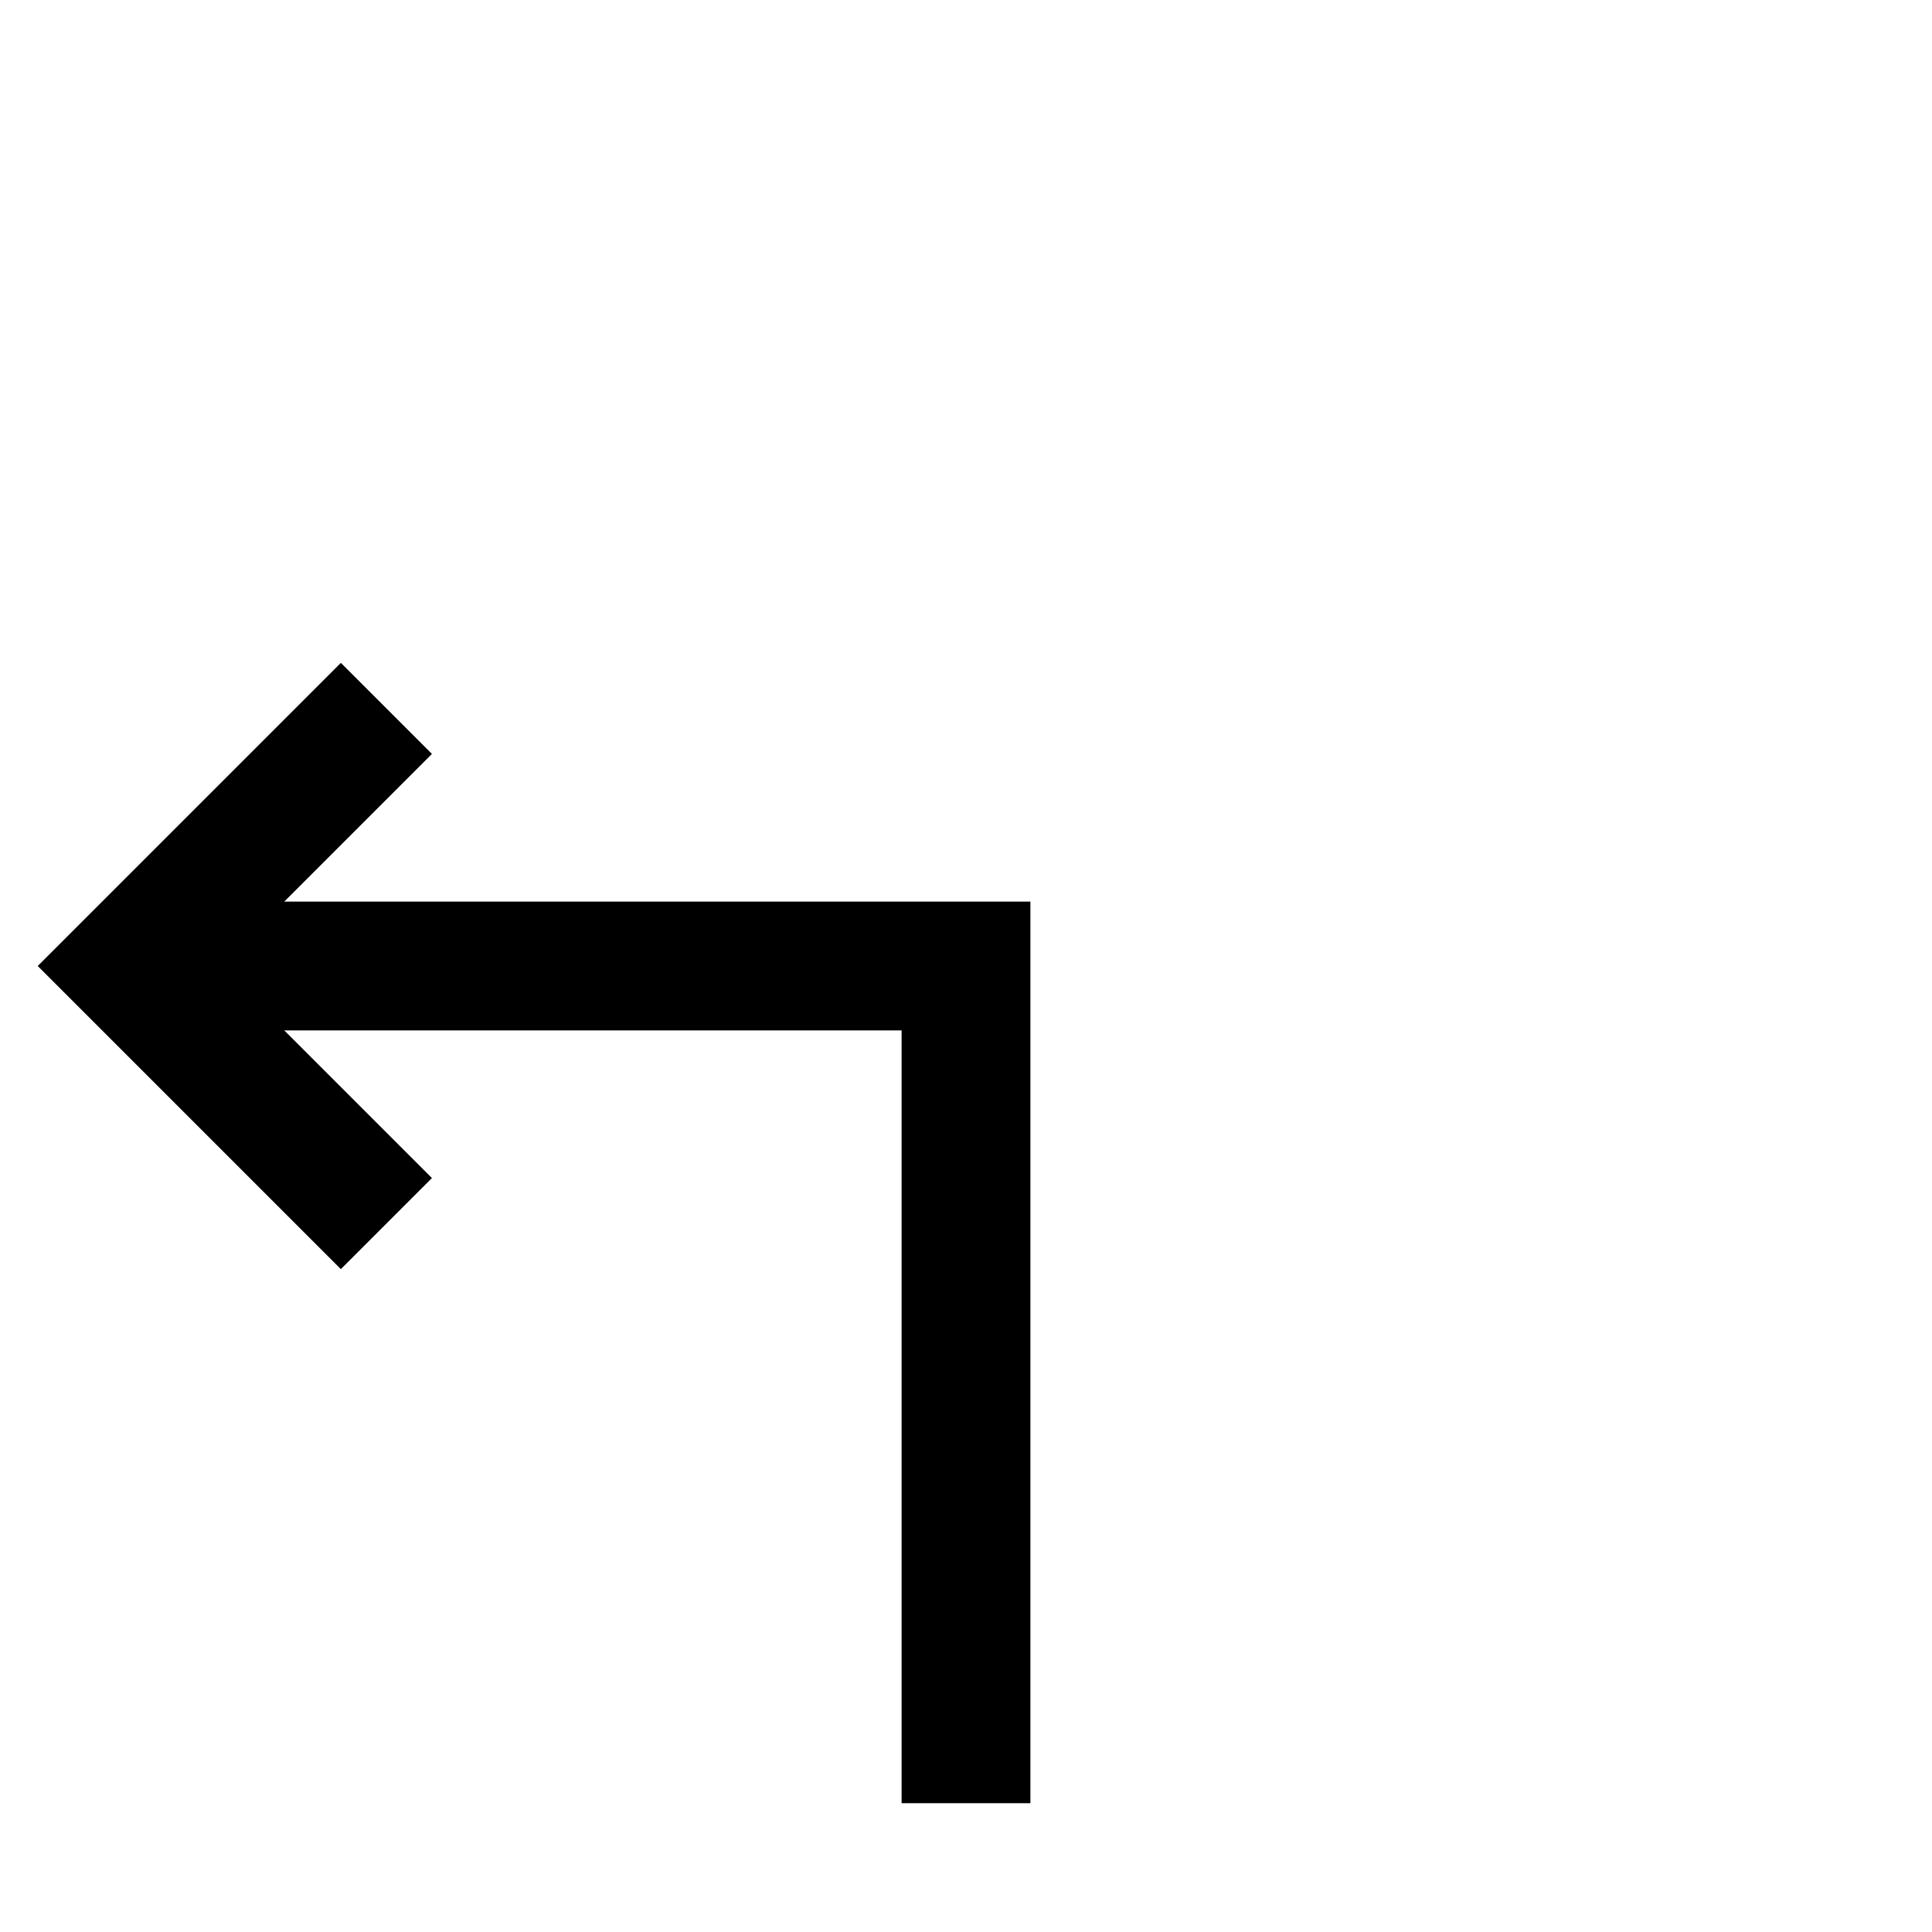
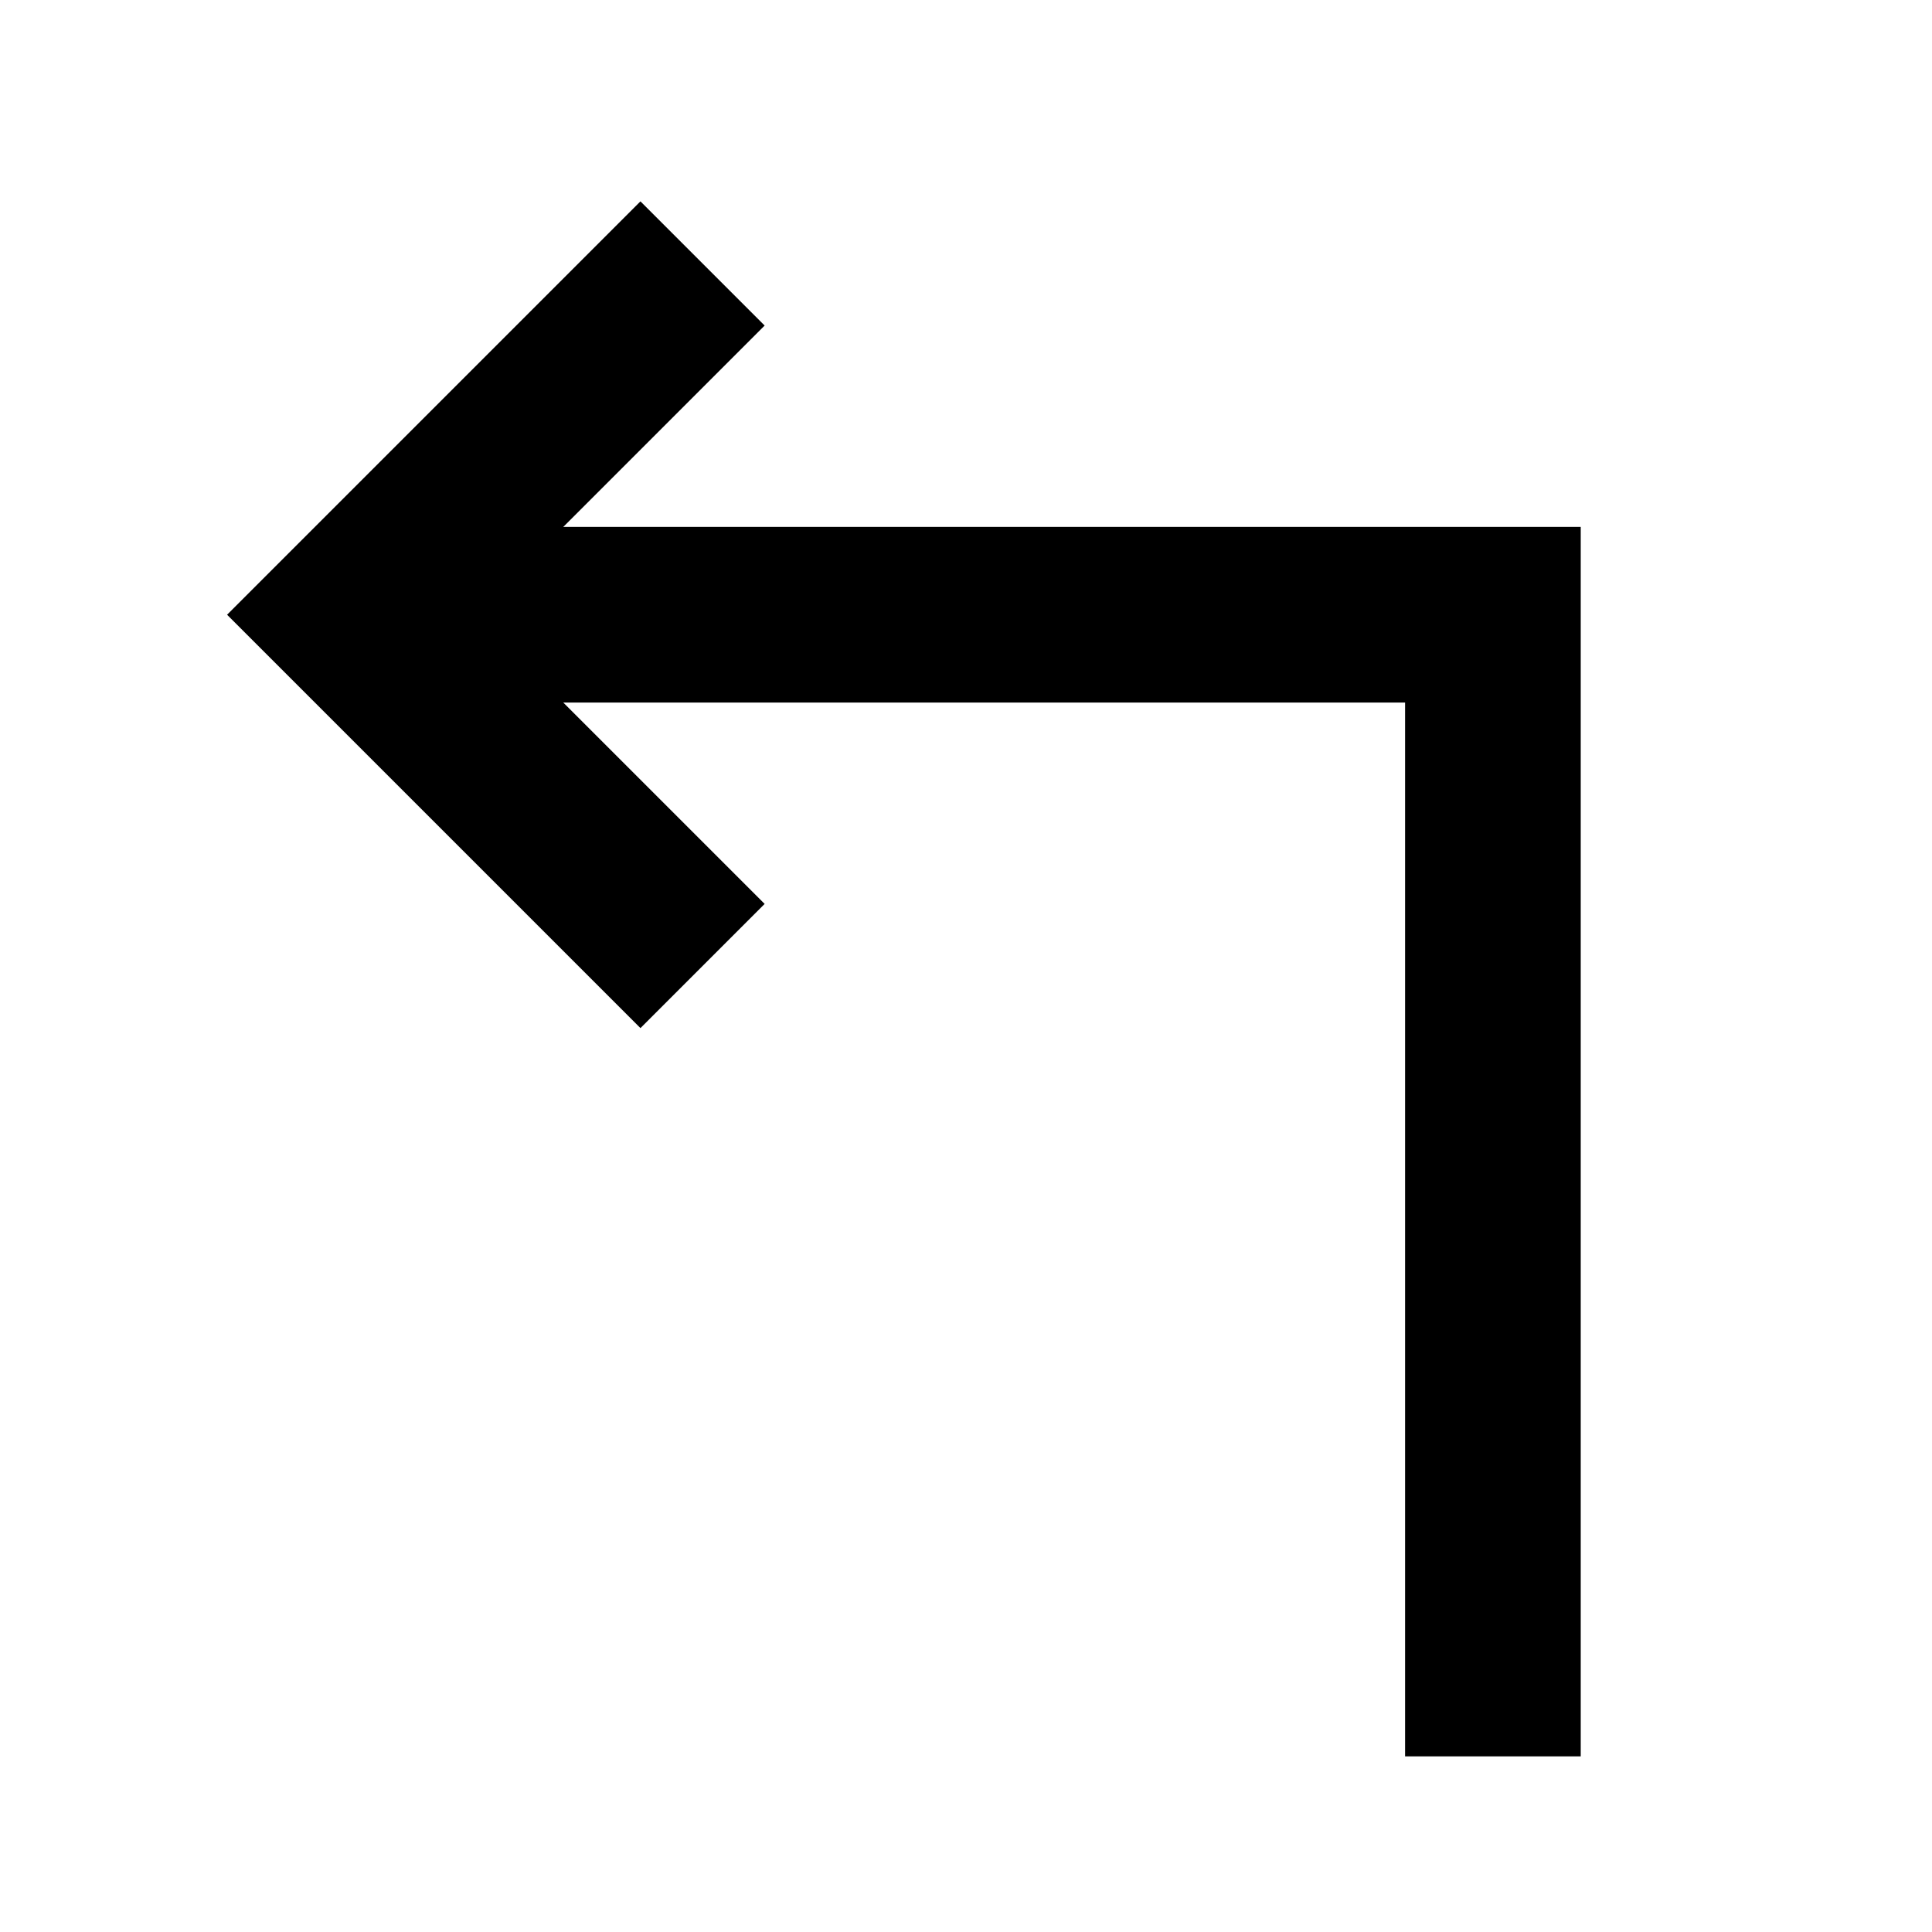
- <svg xmlns="http://www.w3.org/2000/svg" version="1.1" id="Layer_1" x="0px" y="0px" viewBox="10 10 30 30" style="enable-background:new 0 0 50 50;" xml:space="preserve">
+ <svg xmlns="http://www.w3.org/2000/svg" version="1.1" id="Layer_1" x="0px" y="0px" viewBox="8 18 22 22" style="enable-background:new 0 0 50 50;" xml:space="preserve">
  <style type="text/css">
	.st0{fill:none;stroke:#000000;stroke-width:2;stroke-miterlimit:10;}
</style>
  <polyline class="st0" points="25,38 25,25 12,25 " />
  <polyline class="st0" points="16,29 12,25 16,21 " />
</svg>
